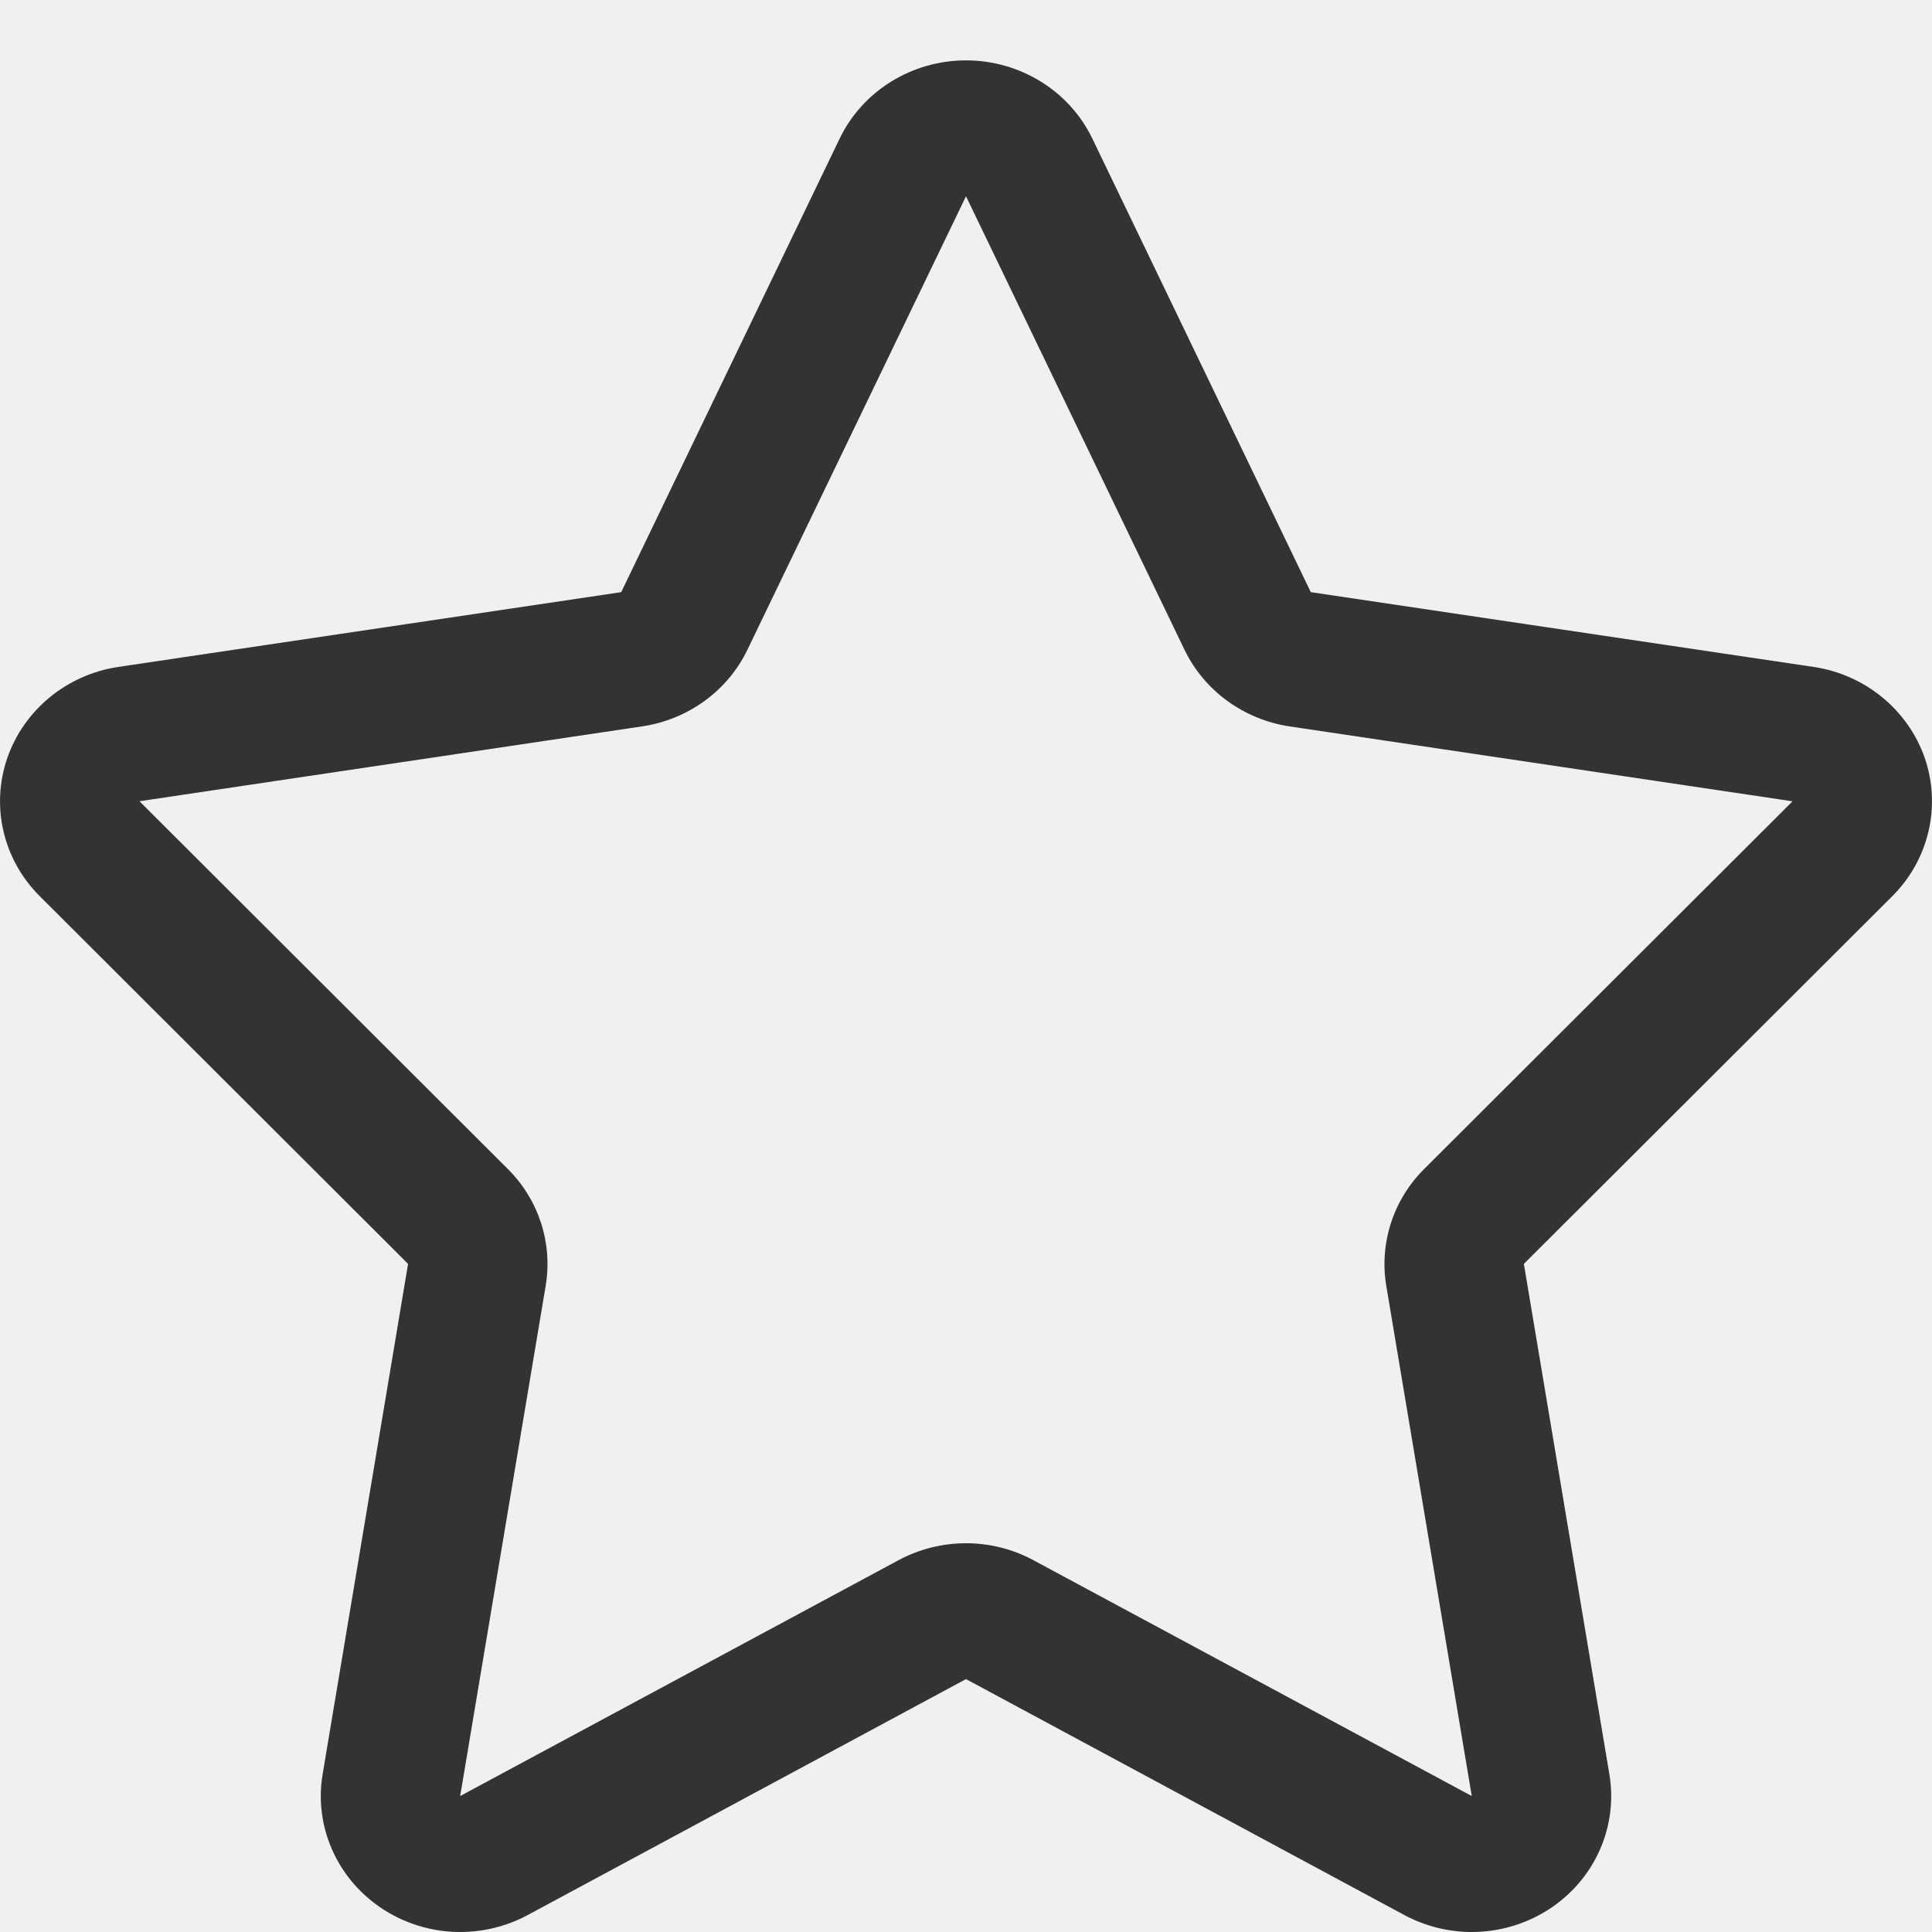
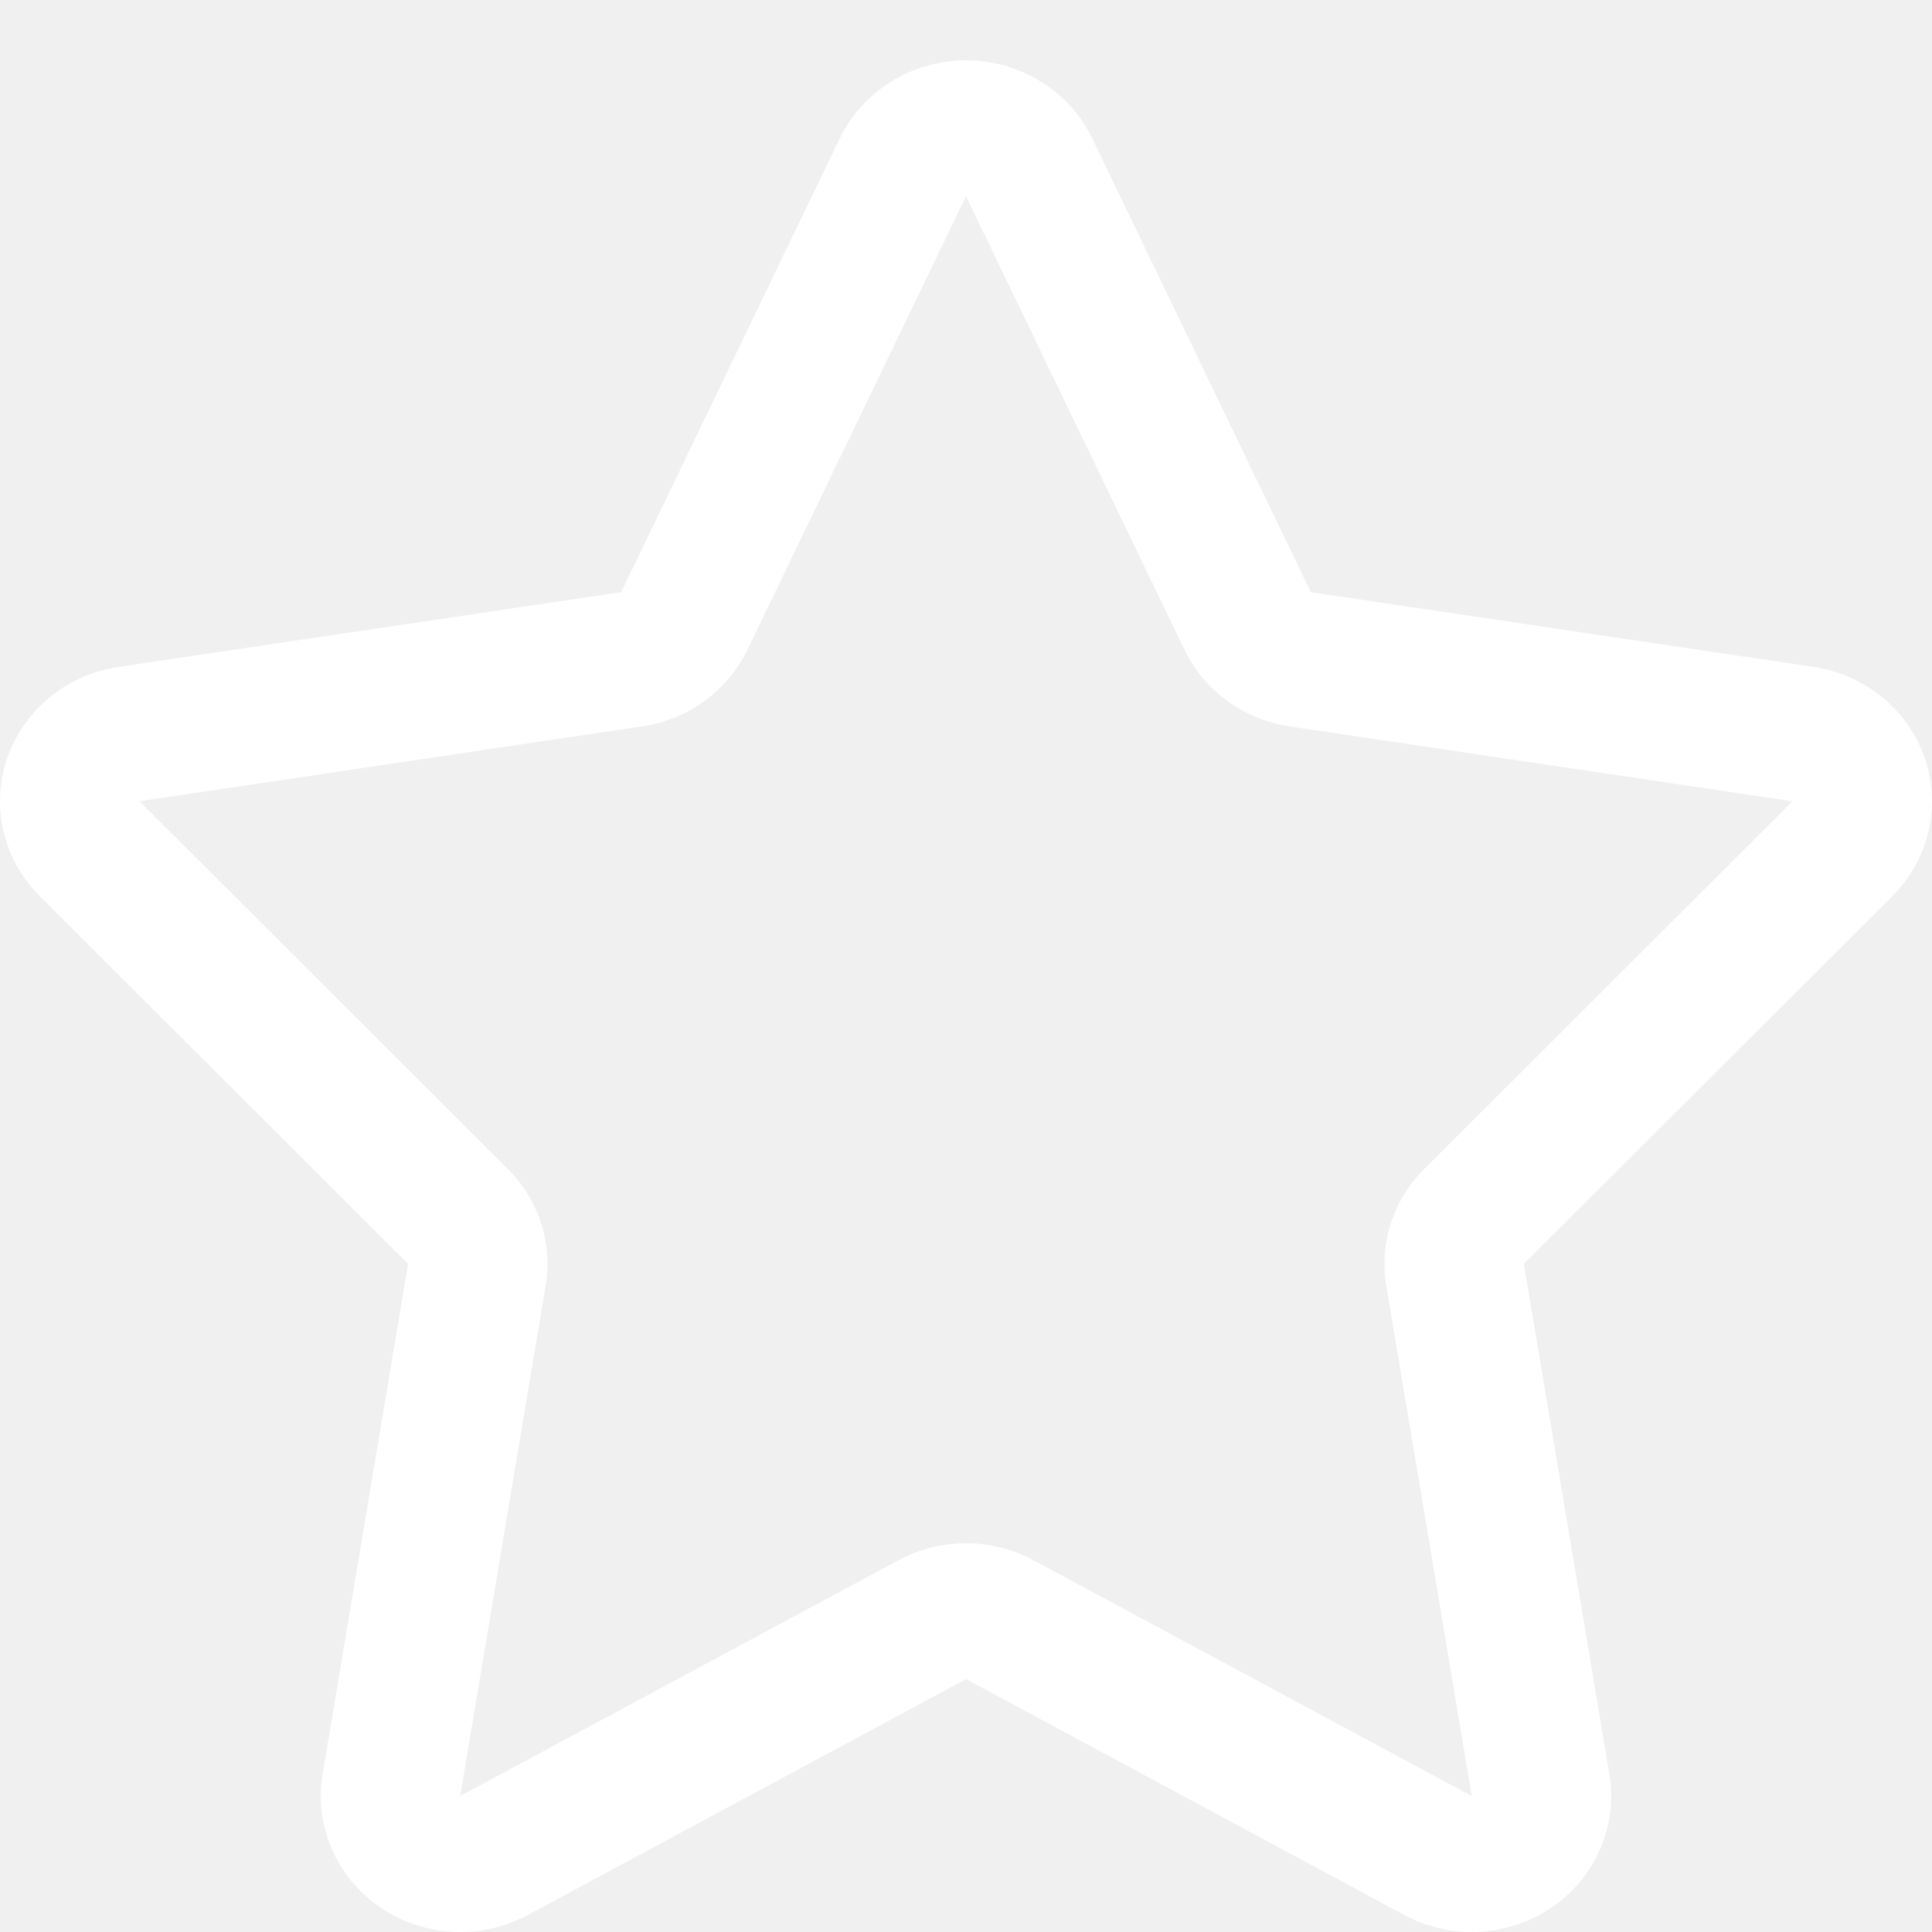
- <svg xmlns="http://www.w3.org/2000/svg" enable-background="new 0 0 32 32" height="32px" id="Layer_1" version="1.1" viewBox="0 0 32 32" width="32px" xml:space="preserve">
-   <path d="M31.881,12.557c-0.277-0.799-0.988-1.384-1.844-1.511l-8.326-1.238l-3.619-7.514  C17.711,1.505,16.896,1,16,1c-0.896,0-1.711,0.505-2.092,1.294l-3.619,7.514l-8.327,1.238c-0.855,0.127-1.566,0.712-1.842,1.511  c-0.275,0.801-0.067,1.683,0.537,2.285l6.102,6.092l-1.415,8.451C5.2,30.236,5.569,31.09,6.292,31.588  C6.689,31.861,7.156,32,7.623,32c0.384,0,0.769-0.094,1.118-0.281L16,27.811l7.26,3.908C23.609,31.906,23.994,32,24.377,32  c0.467,0,0.934-0.139,1.332-0.412c0.723-0.498,1.09-1.352,0.947-2.203l-1.416-8.451l6.104-6.092  C31.947,14.239,32.154,13.357,31.881,12.557z M23.588,19.363c-0.512,0.51-0.744,1.229-0.627,1.934l1.416,8.451l-7.26-3.906  c-0.348-0.188-0.732-0.281-1.118-0.281c-0.384,0-0.769,0.094-1.117,0.281l-7.26,3.906l1.416-8.451  c0.118-0.705-0.114-1.424-0.626-1.934l-6.102-6.092l8.326-1.24c0.761-0.113,1.416-0.589,1.743-1.268L16,3.251l3.62,7.513  c0.328,0.679,0.982,1.154,1.742,1.268l8.328,1.24L23.588,19.363z" fill="#333333" id="star" />
+ <svg xmlns="http://www.w3.org/2000/svg" enable-background="new 0 0 32 32" fill="white" height="32px" id="Layer_1" version="1.1" viewBox="0 0 32 32" width="32px" xml:space="preserve">
+   <path d="M31.881,12.557c-0.277-0.799-0.988-1.384-1.844-1.511l-8.326-1.238l-3.619-7.514  C17.711,1.505,16.896,1,16,1c-0.896,0-1.711,0.505-2.092,1.294l-3.619,7.514l-8.327,1.238c-0.855,0.127-1.566,0.712-1.842,1.511  c-0.275,0.801-0.067,1.683,0.537,2.285l6.102,6.092l-1.415,8.451C5.2,30.236,5.569,31.09,6.292,31.588  C6.689,31.861,7.156,32,7.623,32c0.384,0,0.769-0.094,1.118-0.281L16,27.811l7.26,3.908C23.609,31.906,23.994,32,24.377,32  c0.467,0,0.934-0.139,1.332-0.412c0.723-0.498,1.09-1.352,0.947-2.203l-1.416-8.451l6.104-6.092  C31.947,14.239,32.154,13.357,31.881,12.557z M23.588,19.363c-0.512,0.51-0.744,1.229-0.627,1.934l1.416,8.451l-7.26-3.906  c-0.348-0.188-0.732-0.281-1.118-0.281c-0.384,0-0.769,0.094-1.117,0.281l-7.26,3.906l1.416-8.451  c0.118-0.705-0.114-1.424-0.626-1.934l-6.102-6.092l8.326-1.24c0.761-0.113,1.416-0.589,1.743-1.268L16,3.251l3.62,7.513  c0.328,0.679,0.982,1.154,1.742,1.268l8.328,1.24L23.588,19.363z" id="star" />
</svg>
